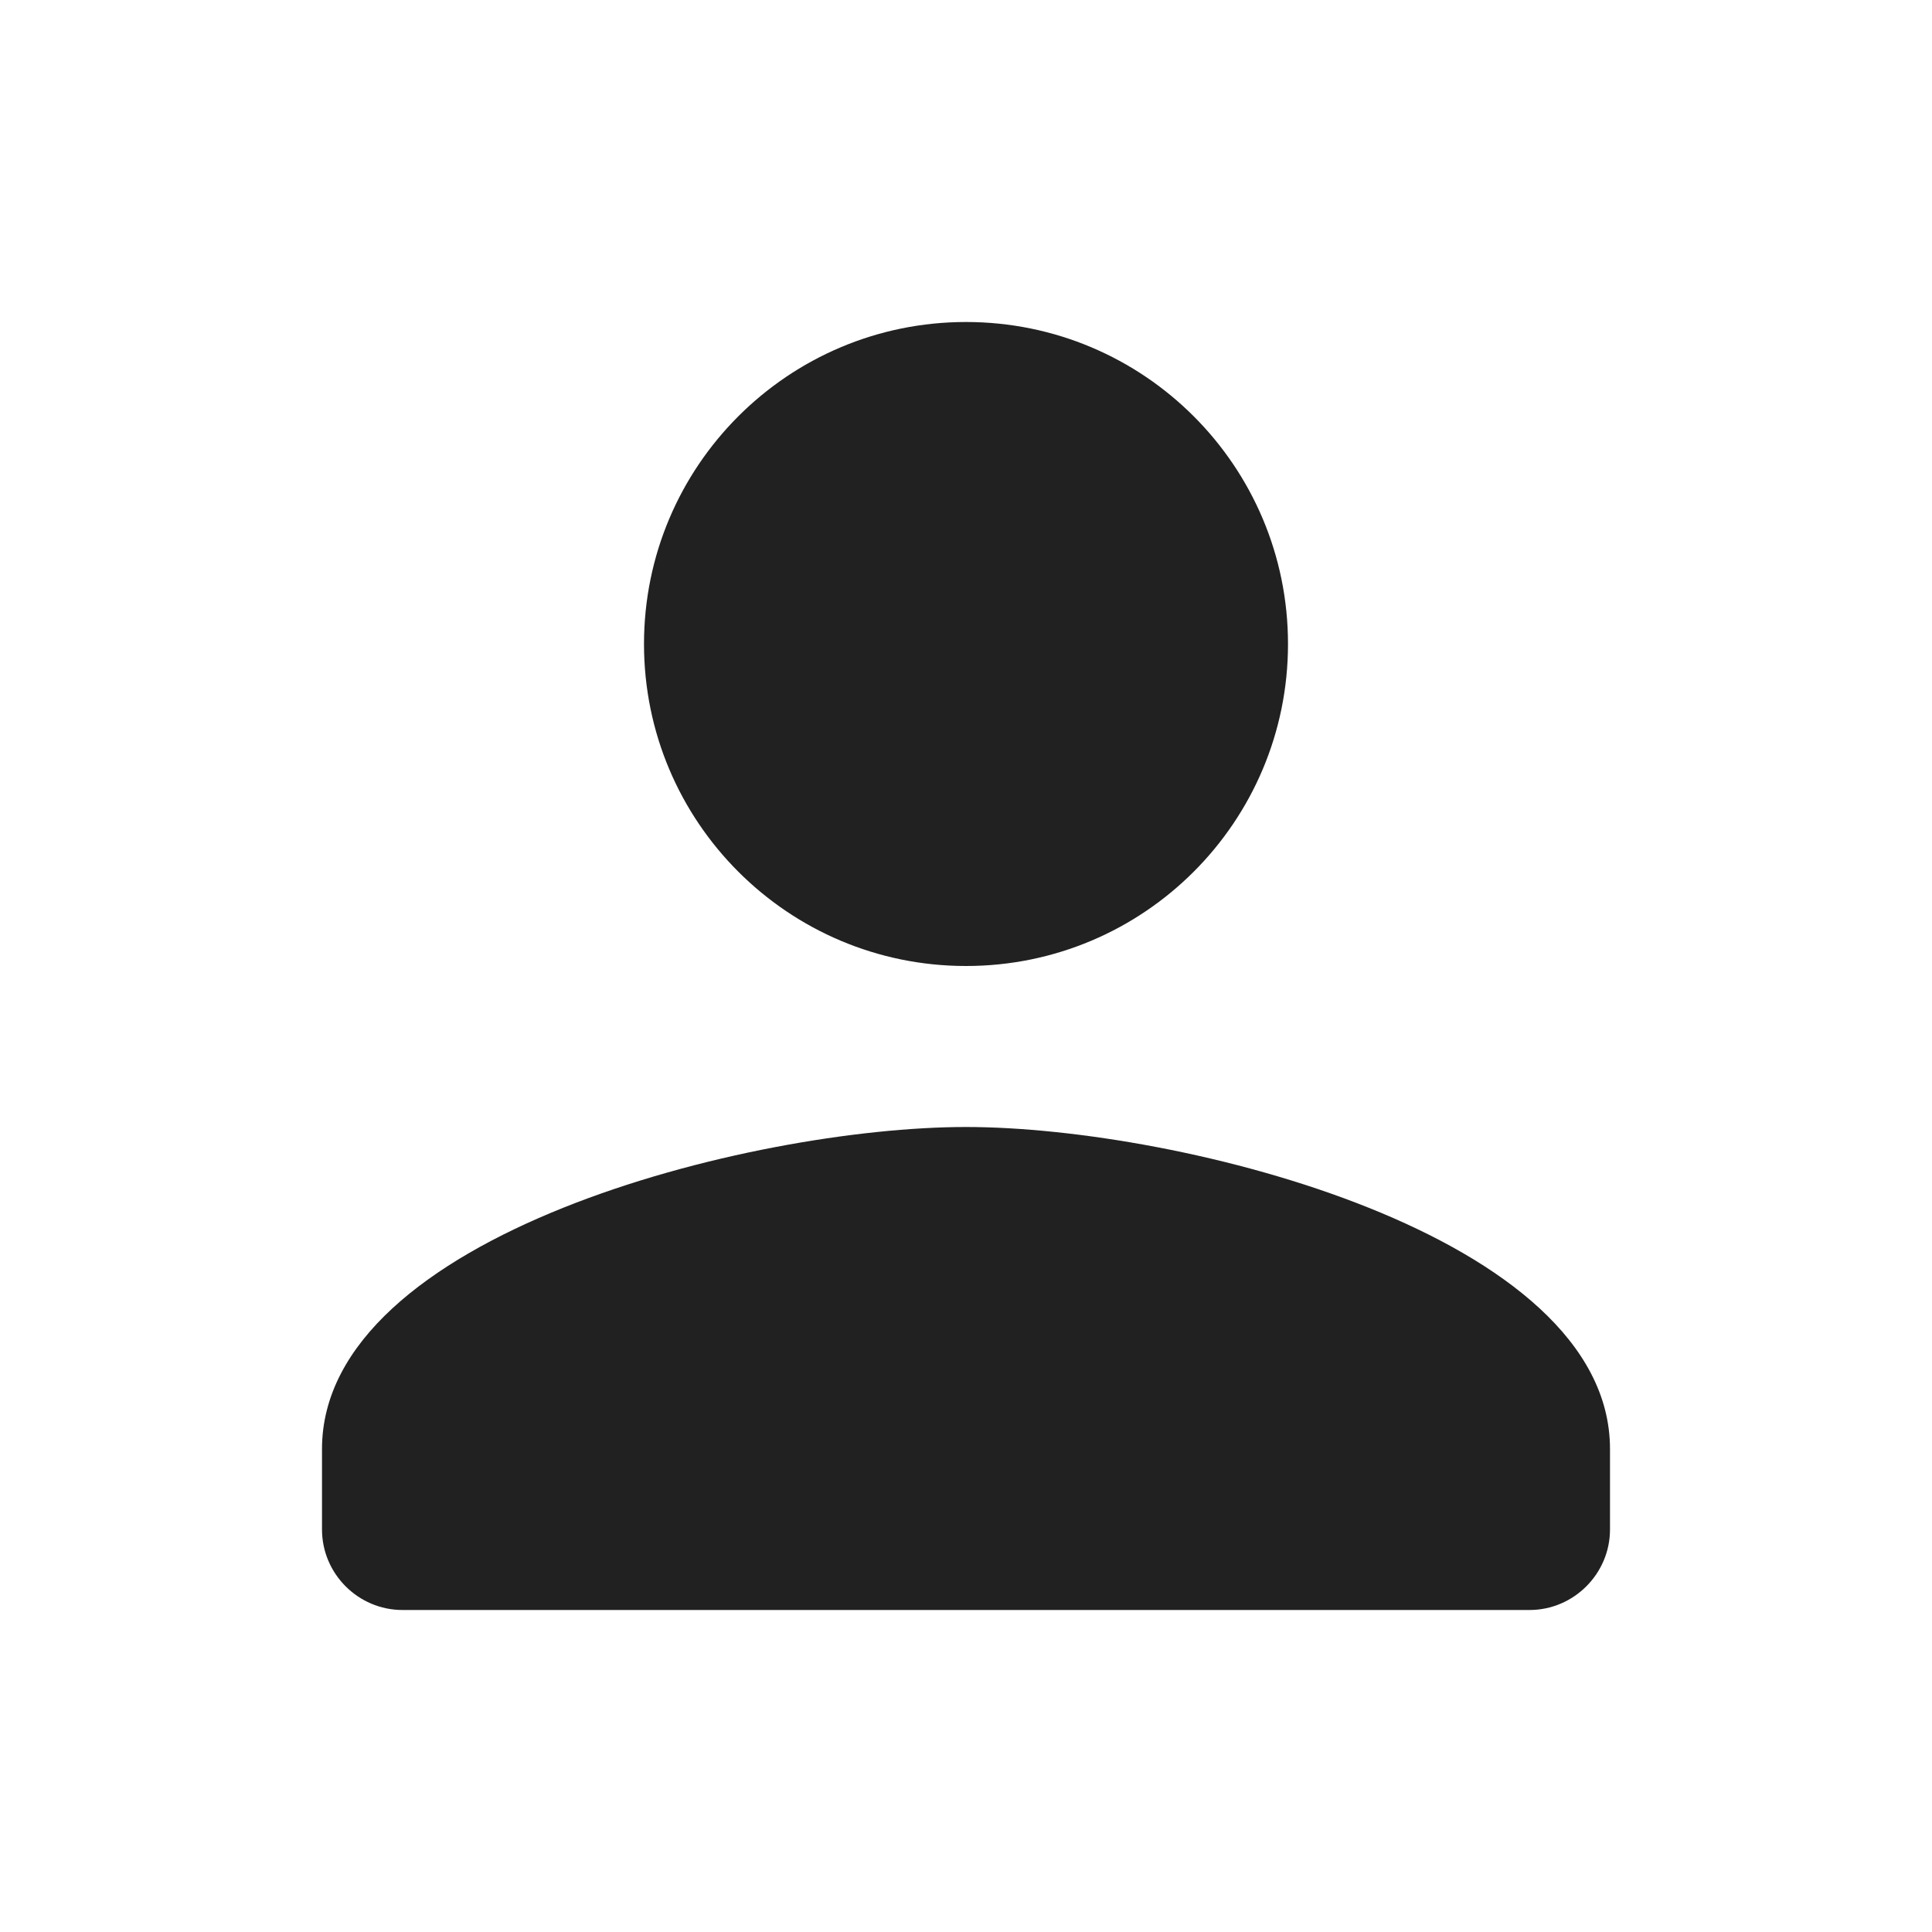
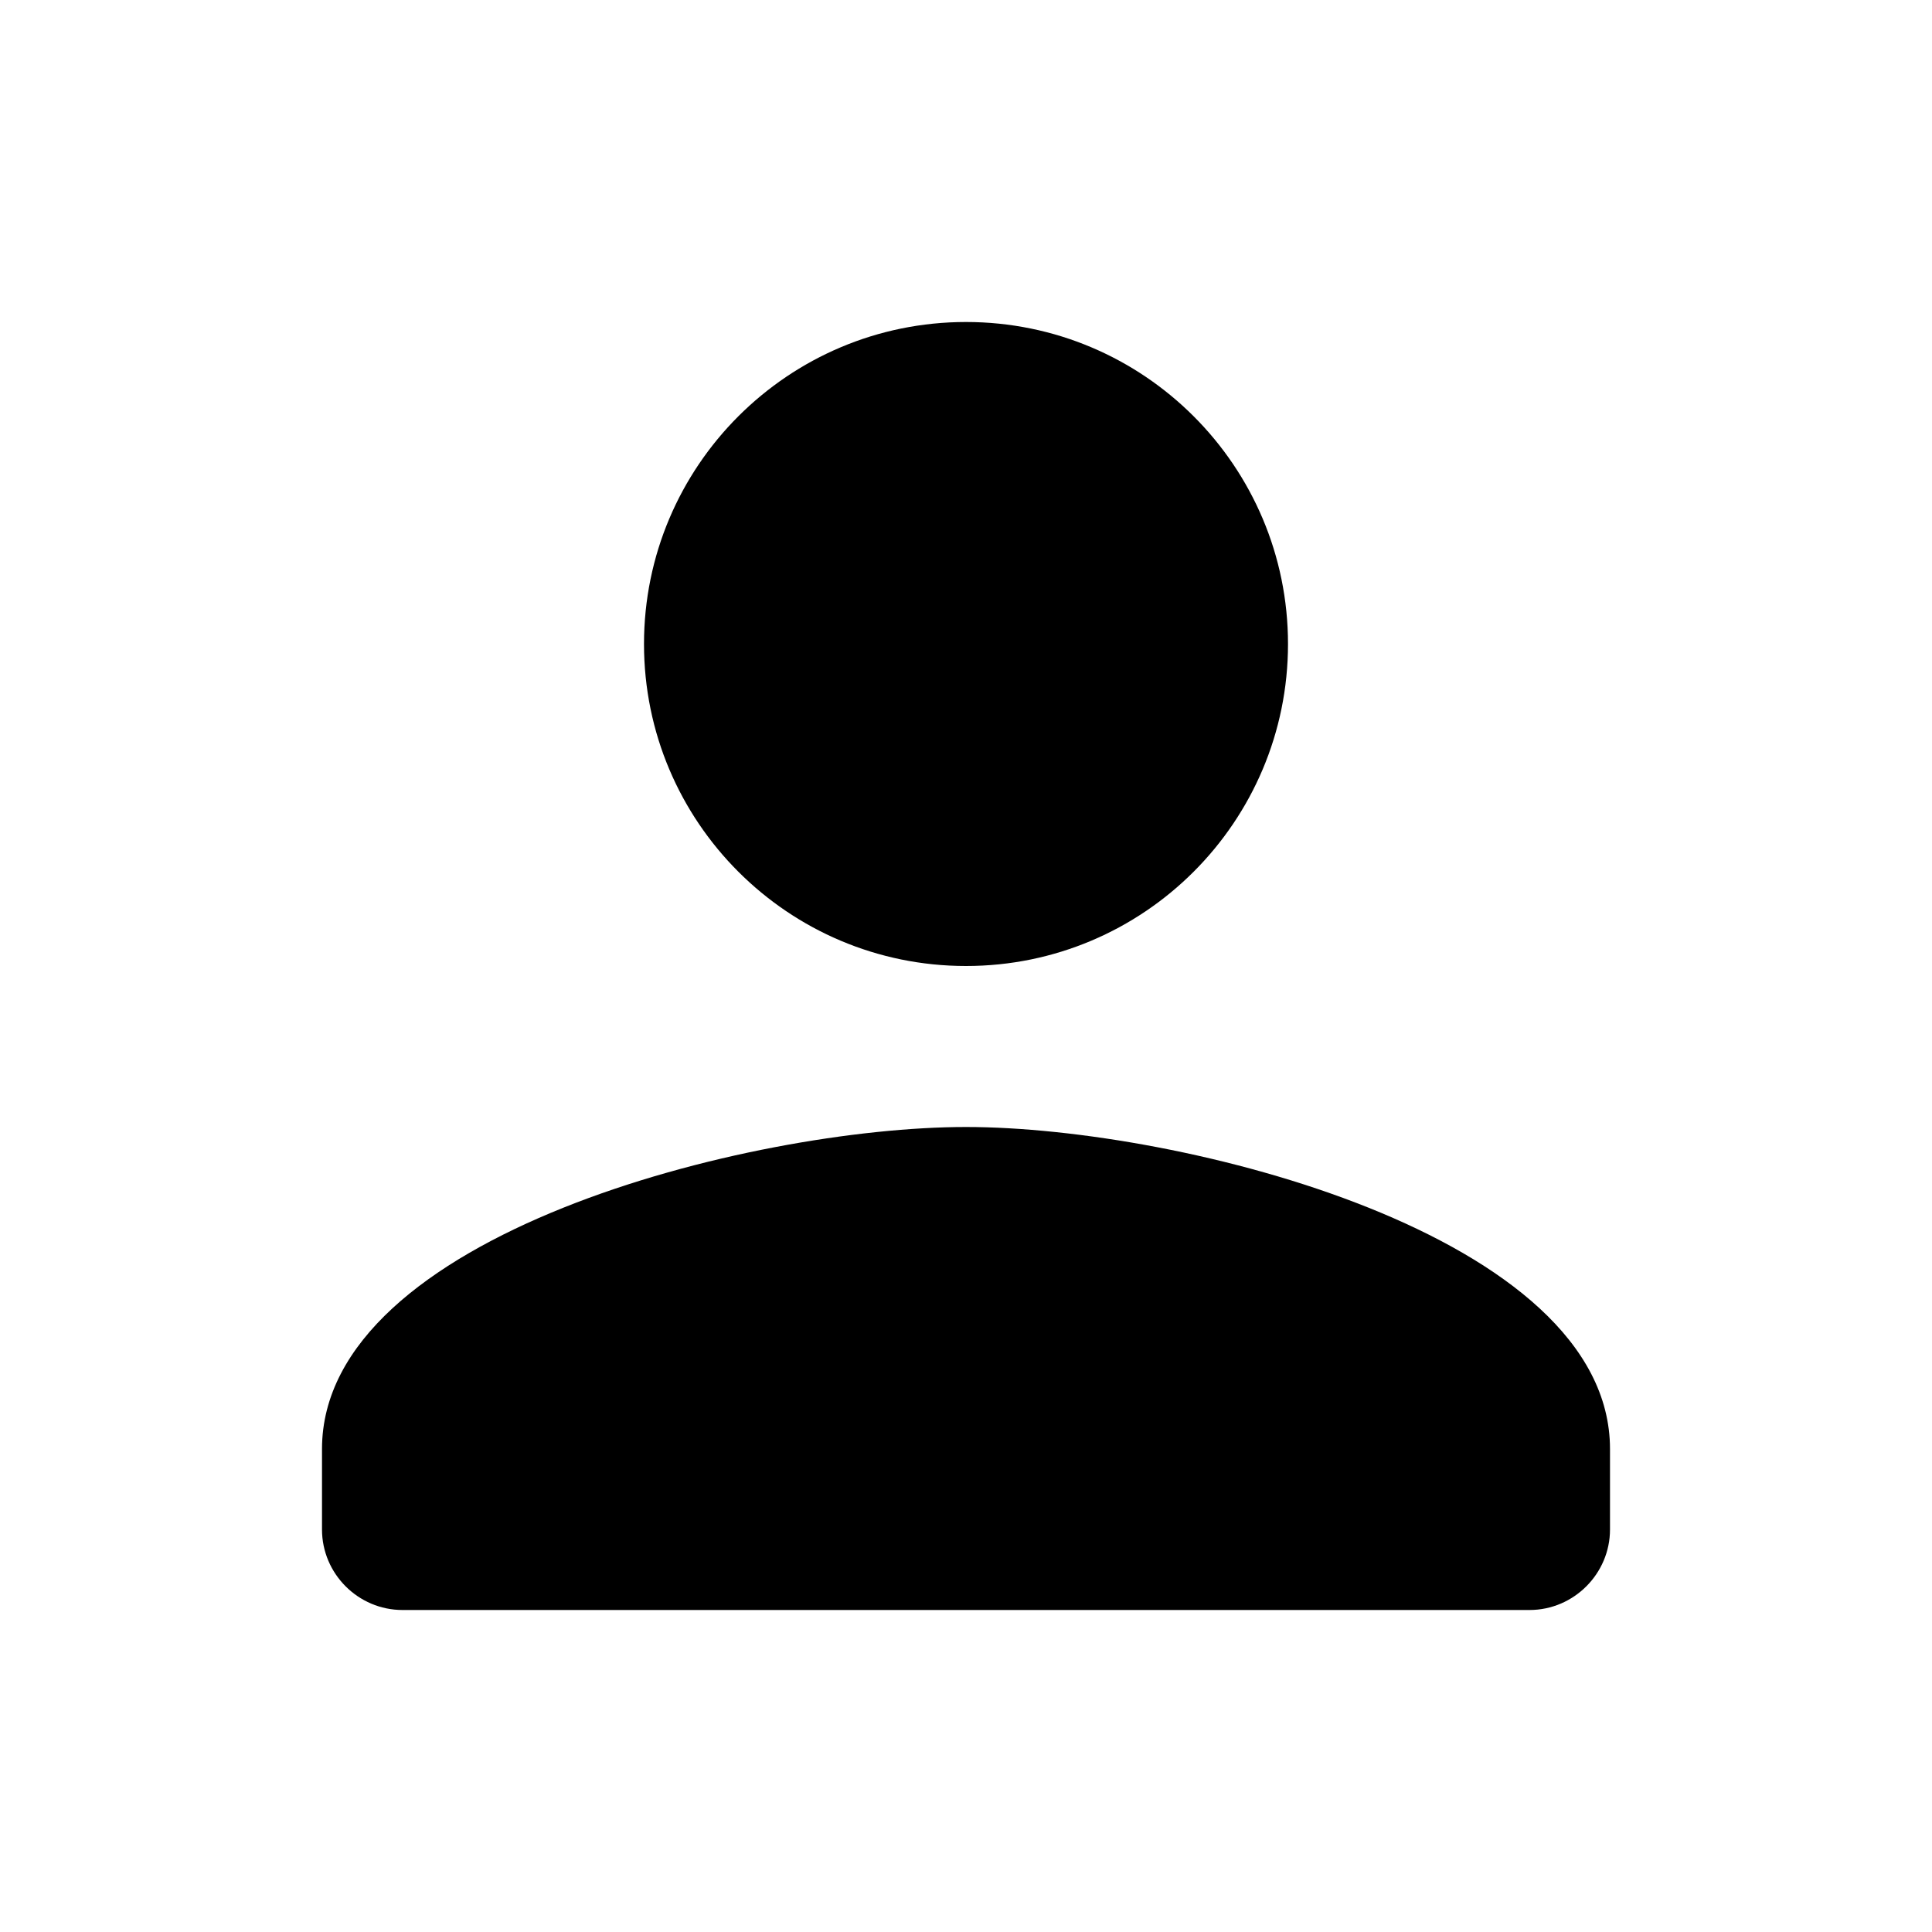
- <svg xmlns="http://www.w3.org/2000/svg" width="18" height="18" viewBox="0 0 18 18" fill="none">
-   <path d="M9 9C10.658 9 12 7.657 12 6C12 4.343 10.658 3 9 3C7.343 3 6 4.343 6 6C6 7.657 7.343 9 9 9ZM9 10.5C6.997 10.5 3 11.505 3 13.5V14.25C3 14.662 3.337 15 3.75 15H14.25C14.662 15 15 14.662 15 14.25V13.5C15 11.505 11.002 10.5 9 10.5Z" fill="#212121" />
+ <svg xmlns="http://www.w3.org/2000/svg" width="18" height="18">
+   <path d="M9 9a3 3 0 100-6 3 3 0 100 6zm0 1.5c-2.003 0-6 1.005-6 3v.75c0 .412.337.75.75.75h10.5c.412 0 .75-.338.75-.75v-.75c0-1.995-3.998-3-6-3z" />
</svg>
